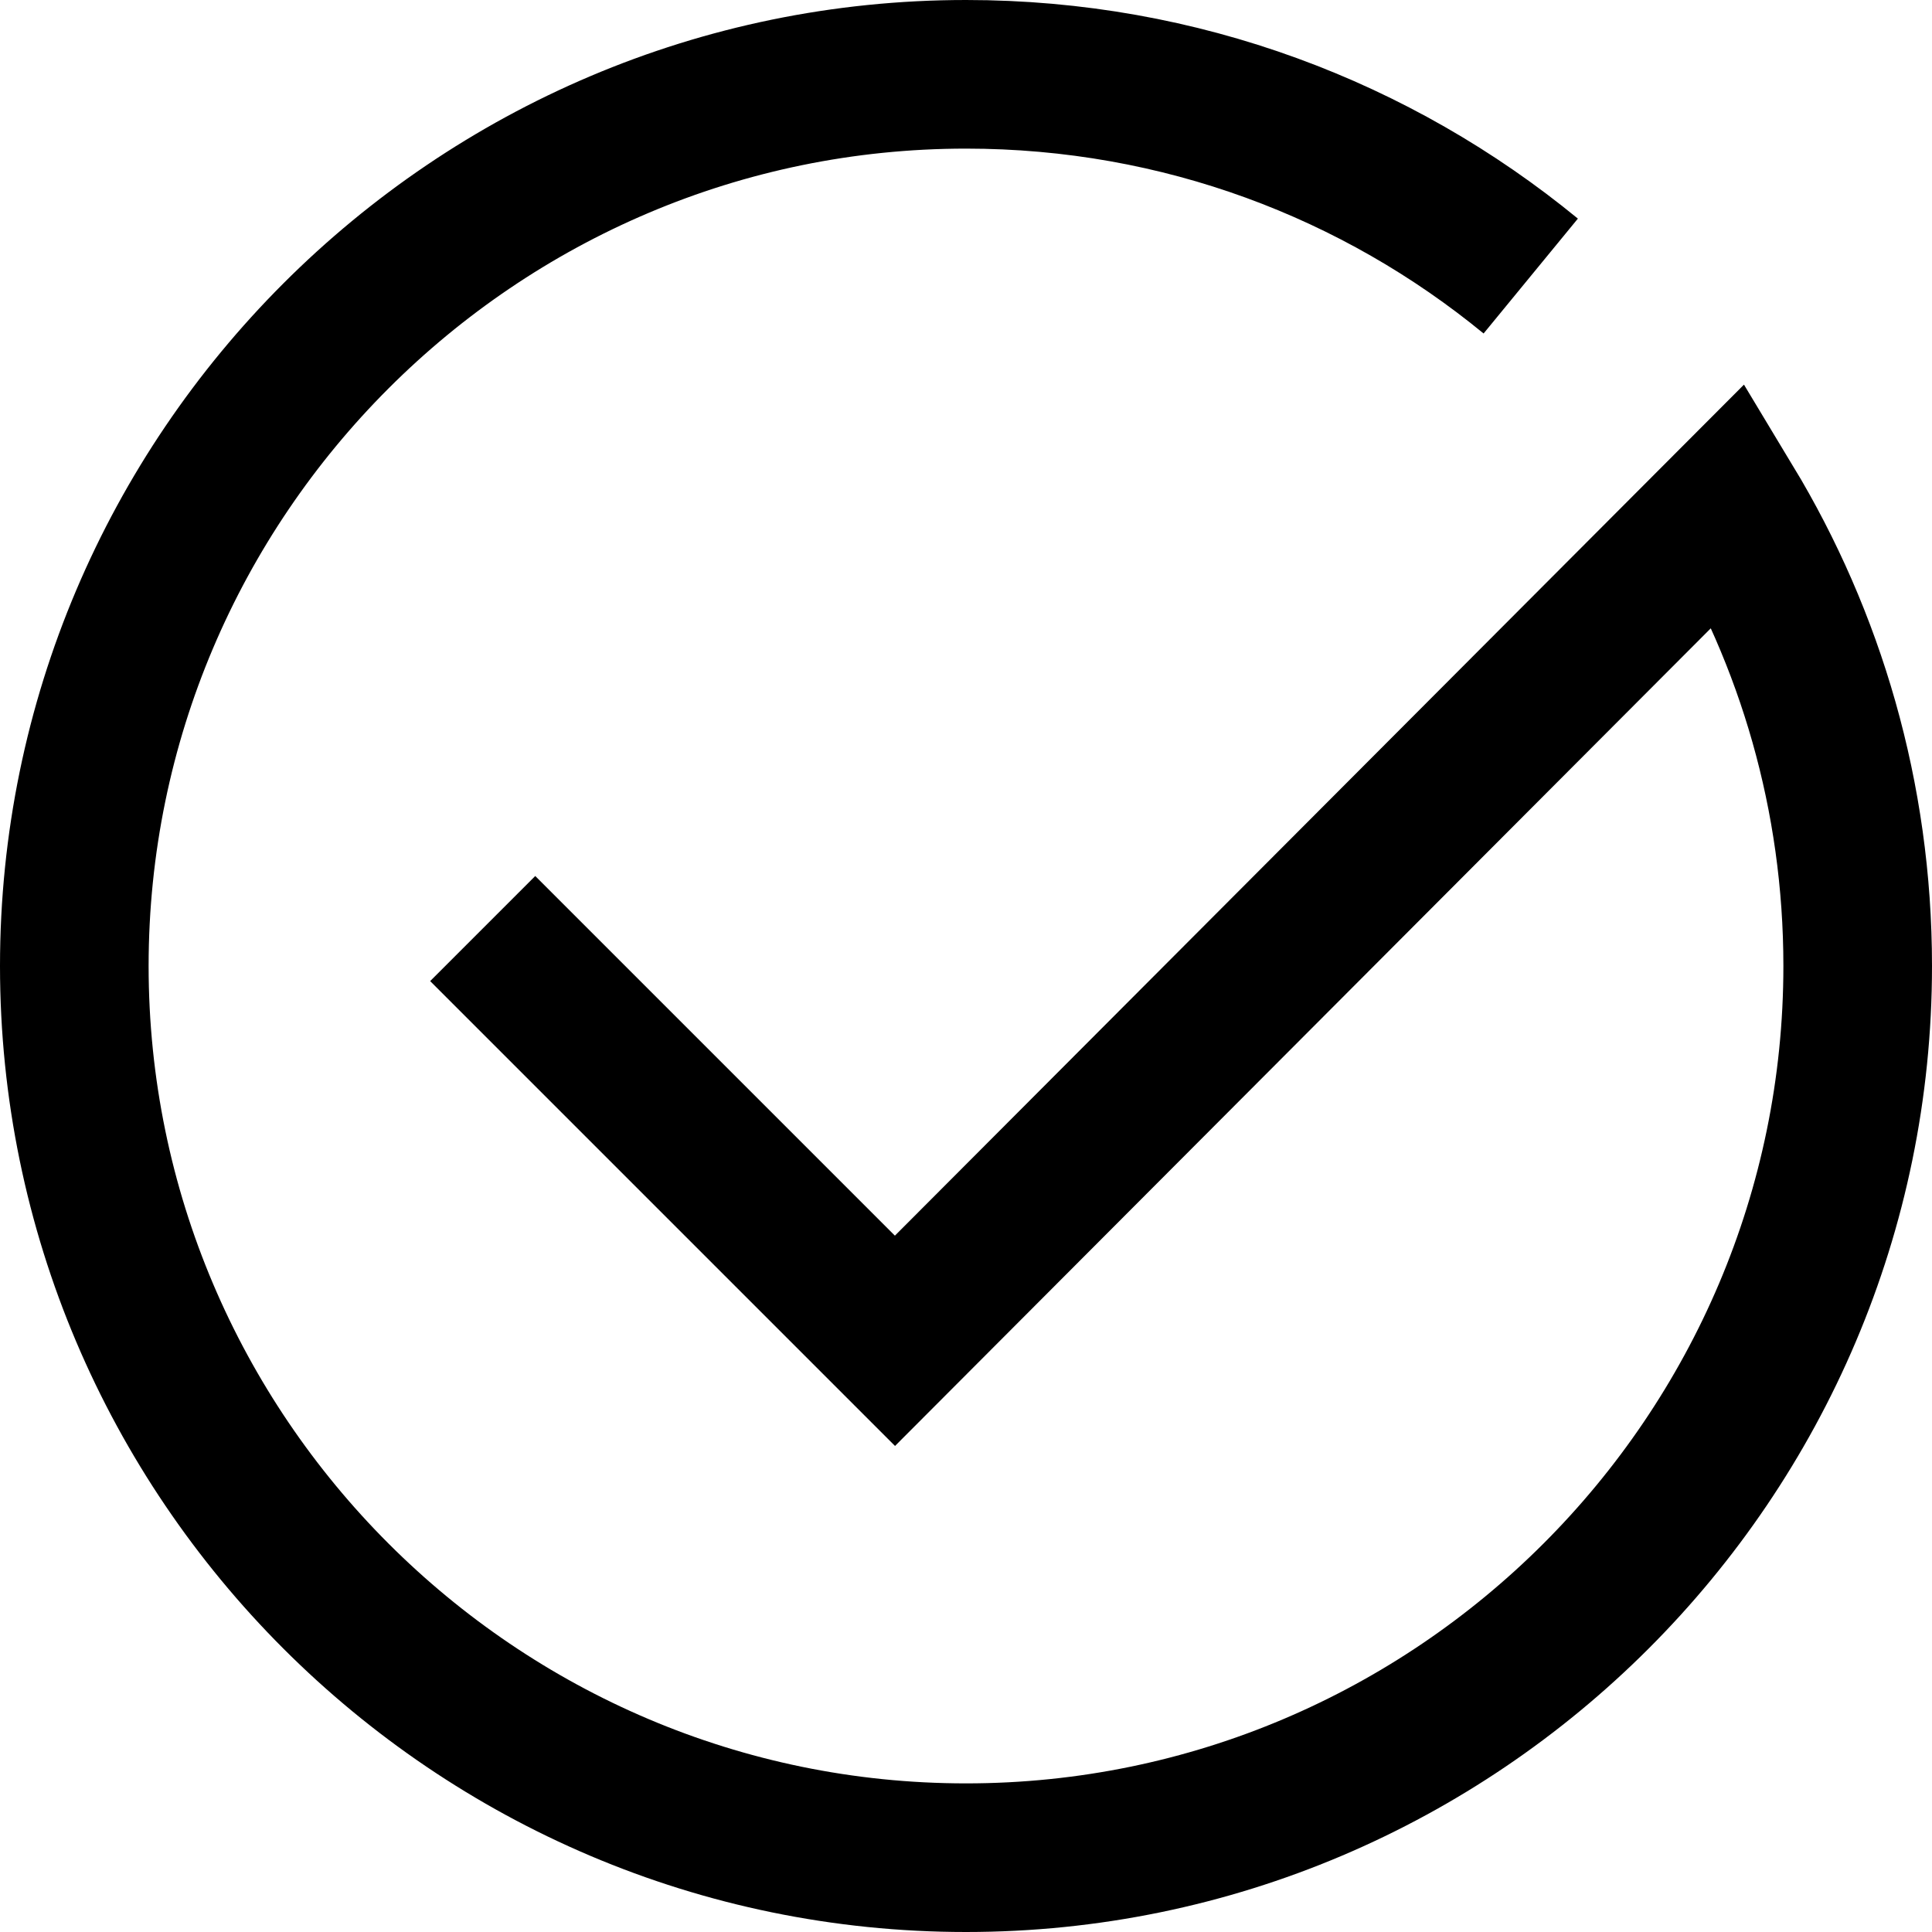
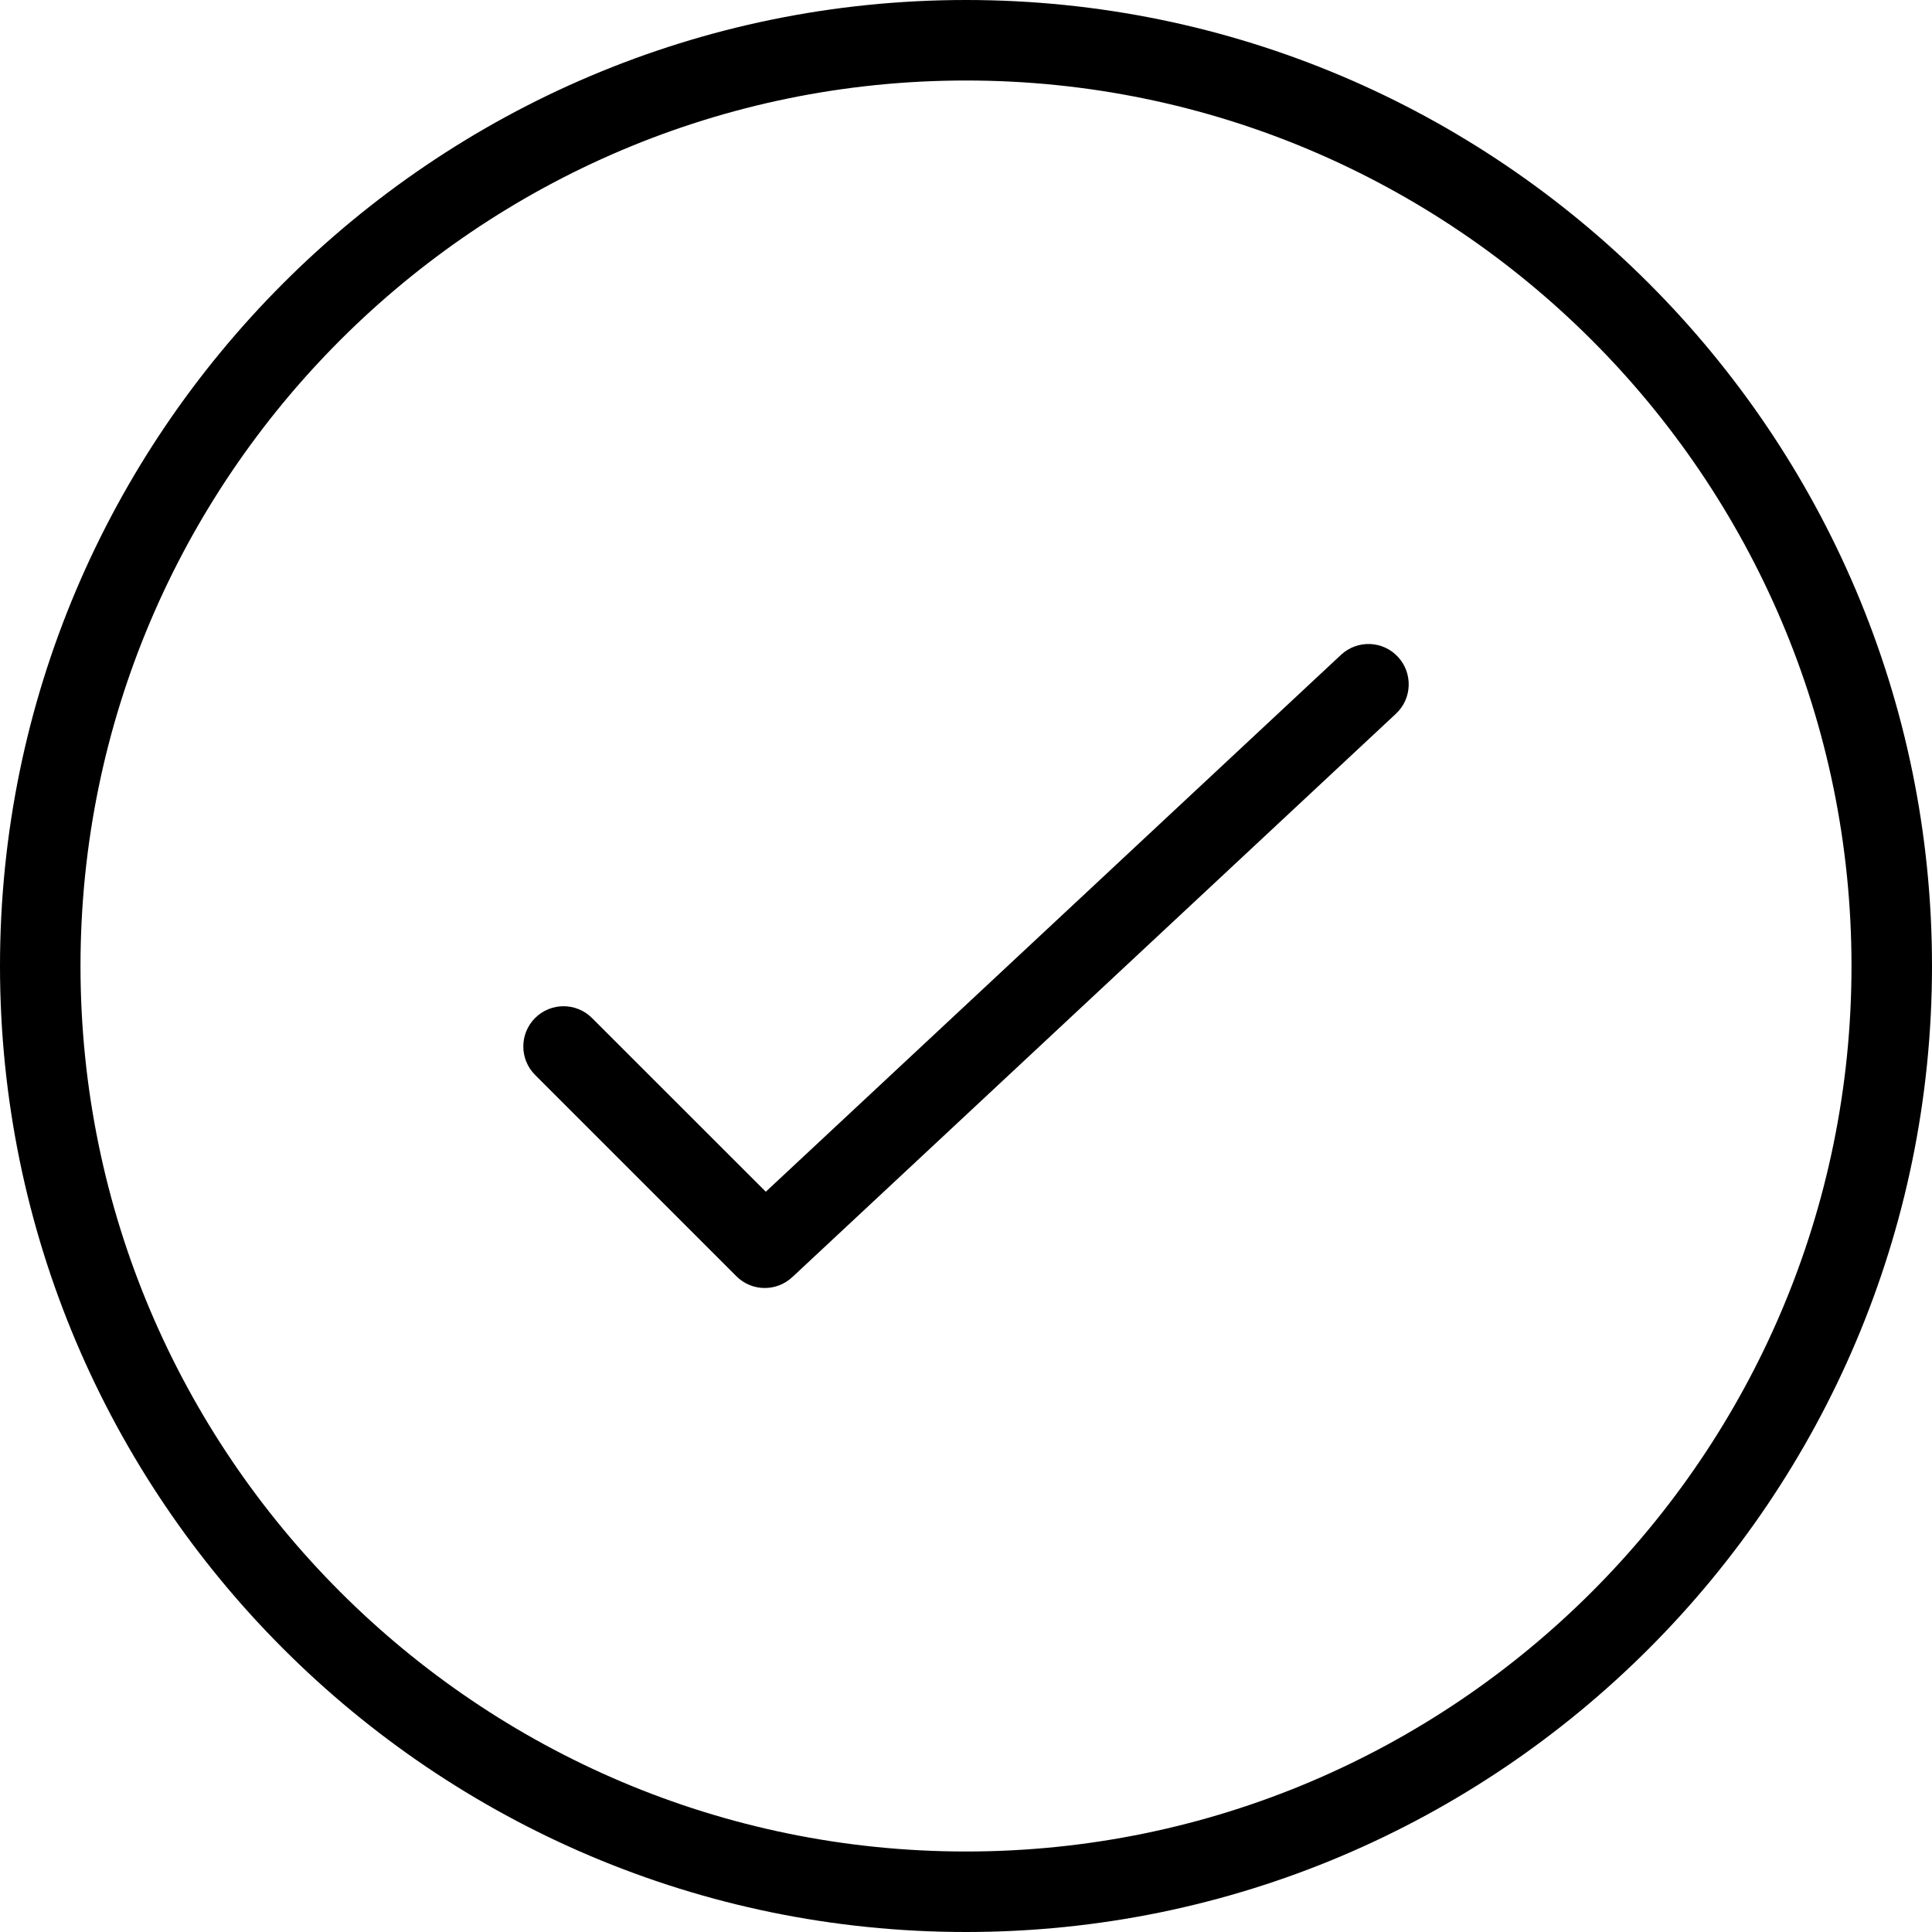
- <svg xmlns="http://www.w3.org/2000/svg" width="26px" height="26px" viewBox="-1 -1 26 26" version="1.1">
-   <g id="check-circle" stroke="none" stroke-width="1" fill="none" fill-rule="evenodd">
-     <path class="animated-check-circle" d="M19.6,2.715 C17.535,1.02 14.893,0 12,0 C5.389,0 0,5.389 0,12 C0,18.611 5.389,24 12,24 C18.611,24 24,18.611 24,12 C24,9.717 23.363,7.593 22.274,5.788 L11.044,17.044 L5.496,11.496" id="Shape" stroke="#000000" stroke-width="2" />
+ <svg xmlns="http://www.w3.org/2000/svg" version="1" width="24" height="24" viewBox="0 0 24 24">
+   <g>
+     <path d="M16.659 8.134l-7.146 6.67-2.159-2.158c-.195-.195-.512-.195-.707 0s-.195.512 0 .707l2.5 2.5c.097.098.225.147.353.147.123 0 .245-.045.341-.134l7.5-7c.202-.188.212-.505.024-.707-.188-.202-.503-.213-.706-.025zM12 0c-6.617 0-12 5.383-12 12s5.383 12 12 12 12-5.383 12-12-5.383-12-12-12zm0 23c-6.065 0-11-4.935-11-11s4.935-11 11-11 11 4.935 11 11-4.935 11-11 11z" />
  </g>
</svg>
